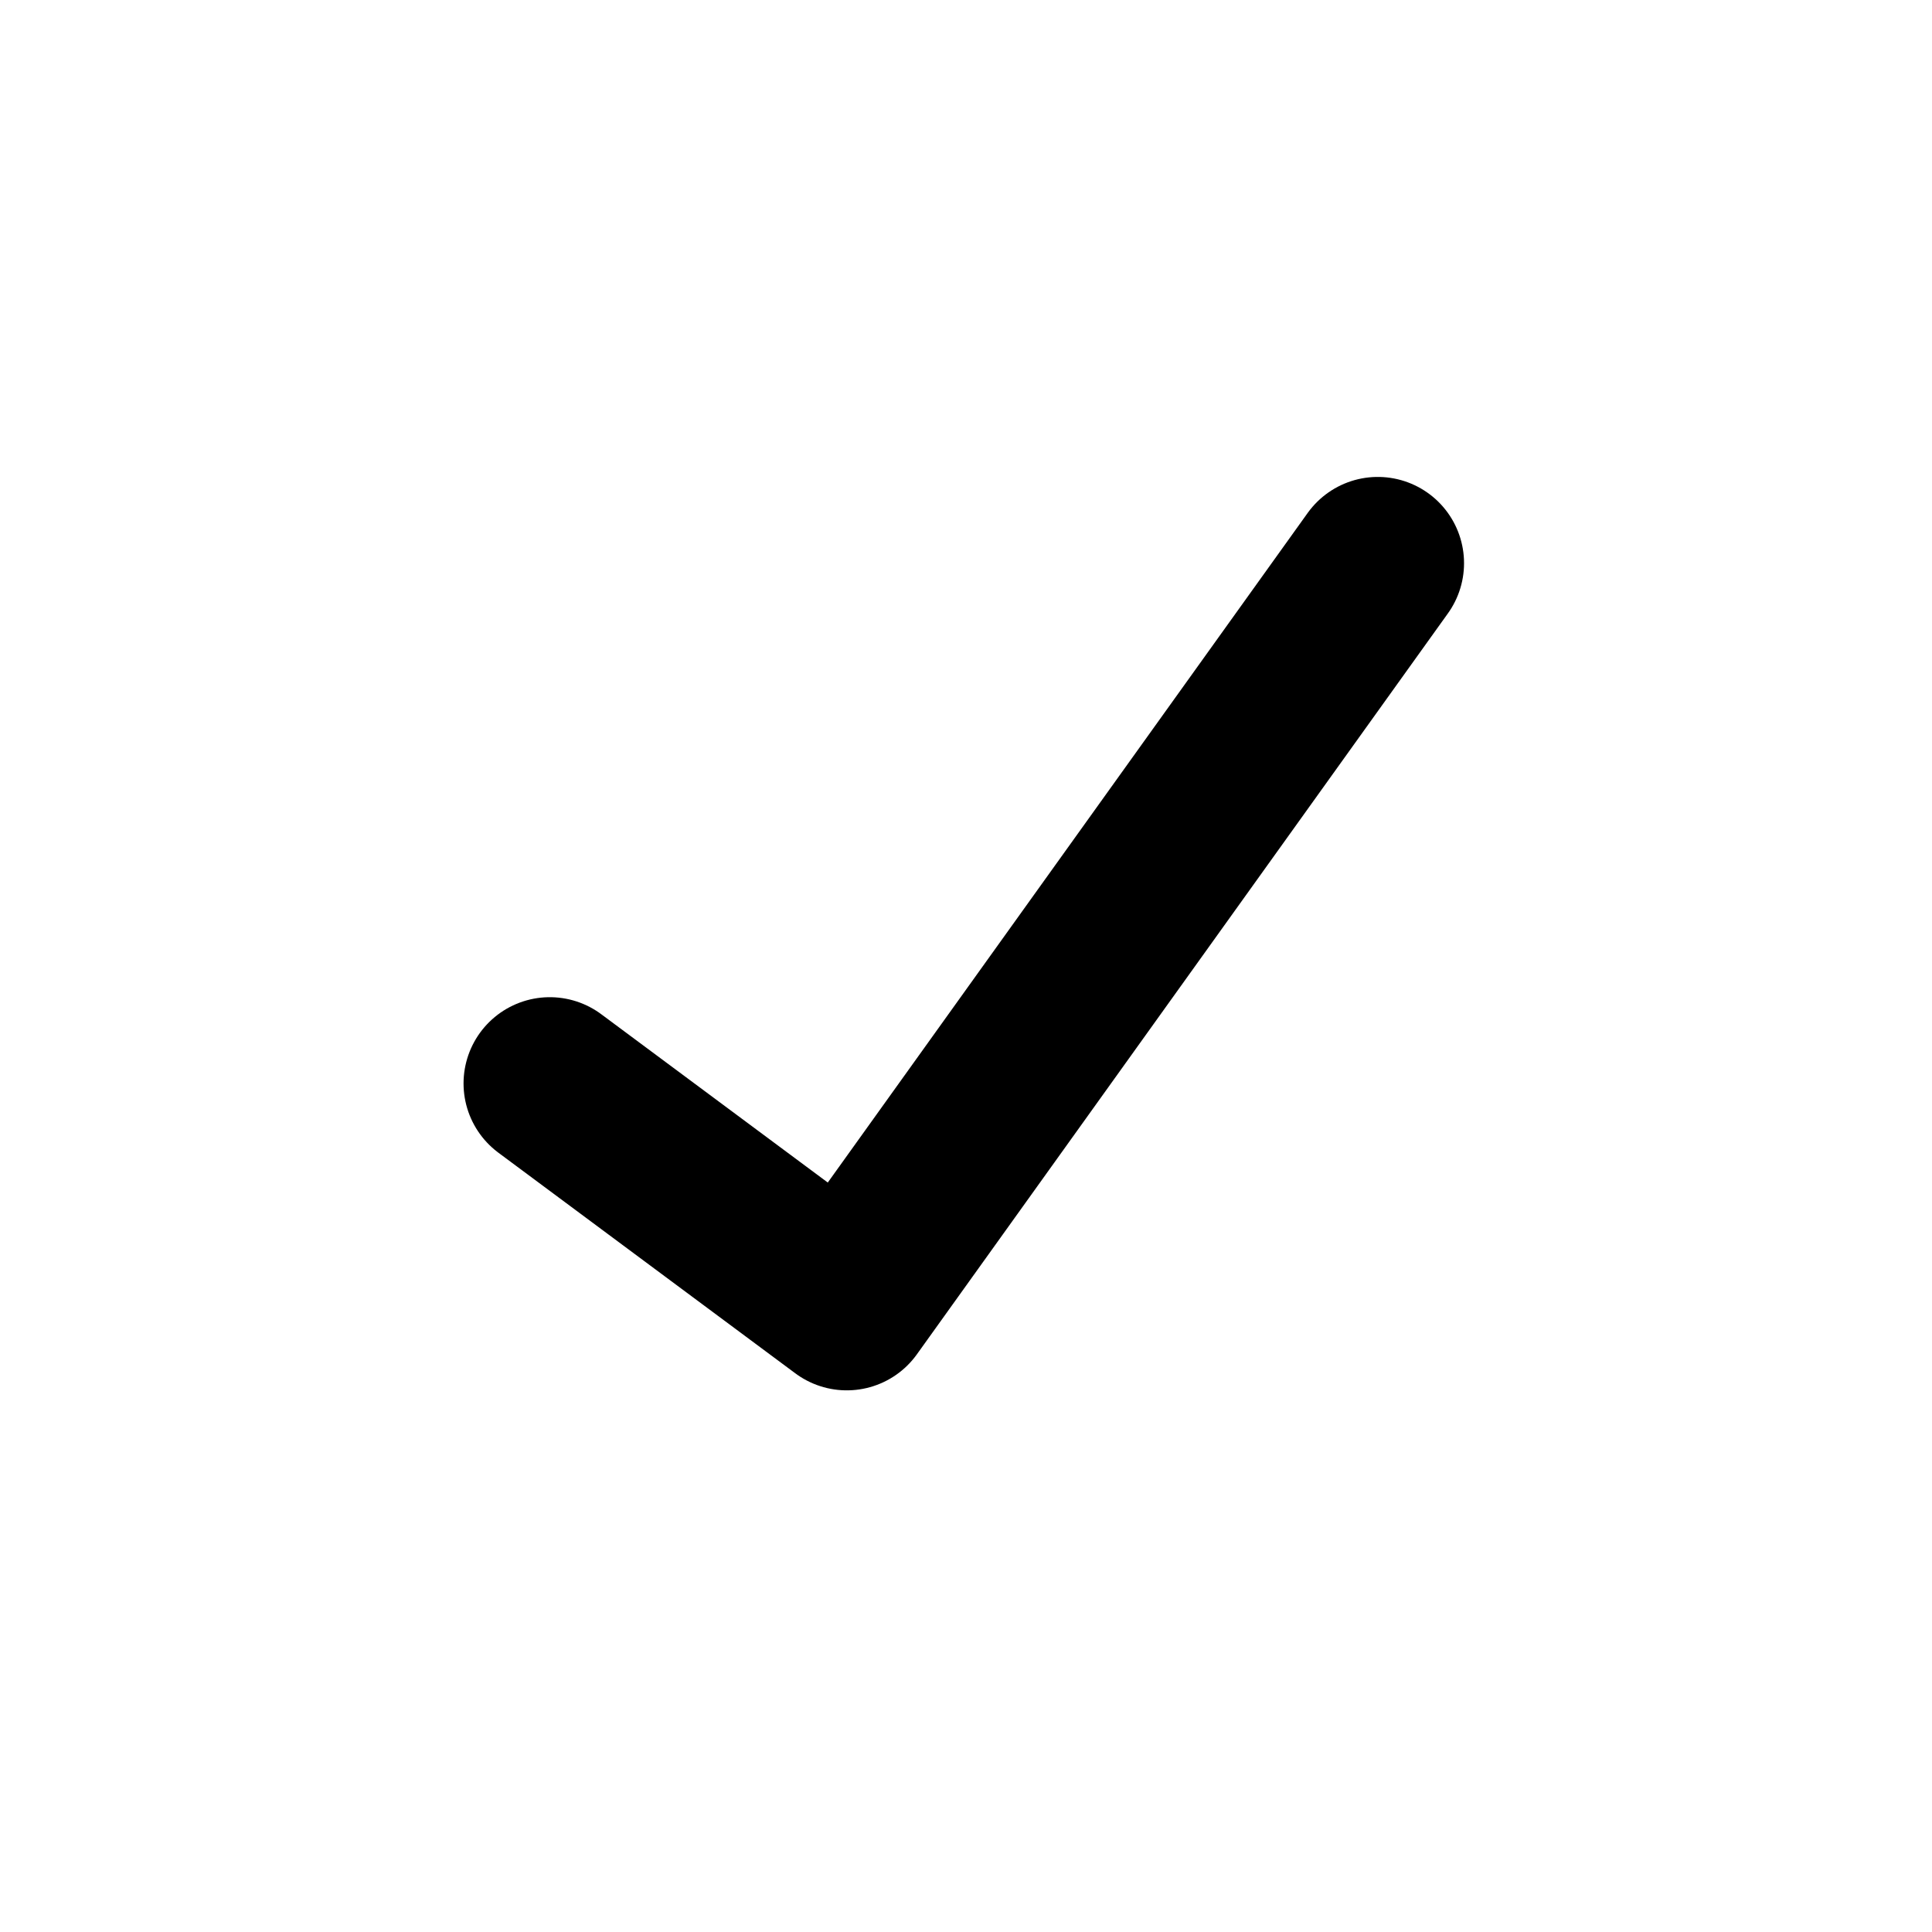
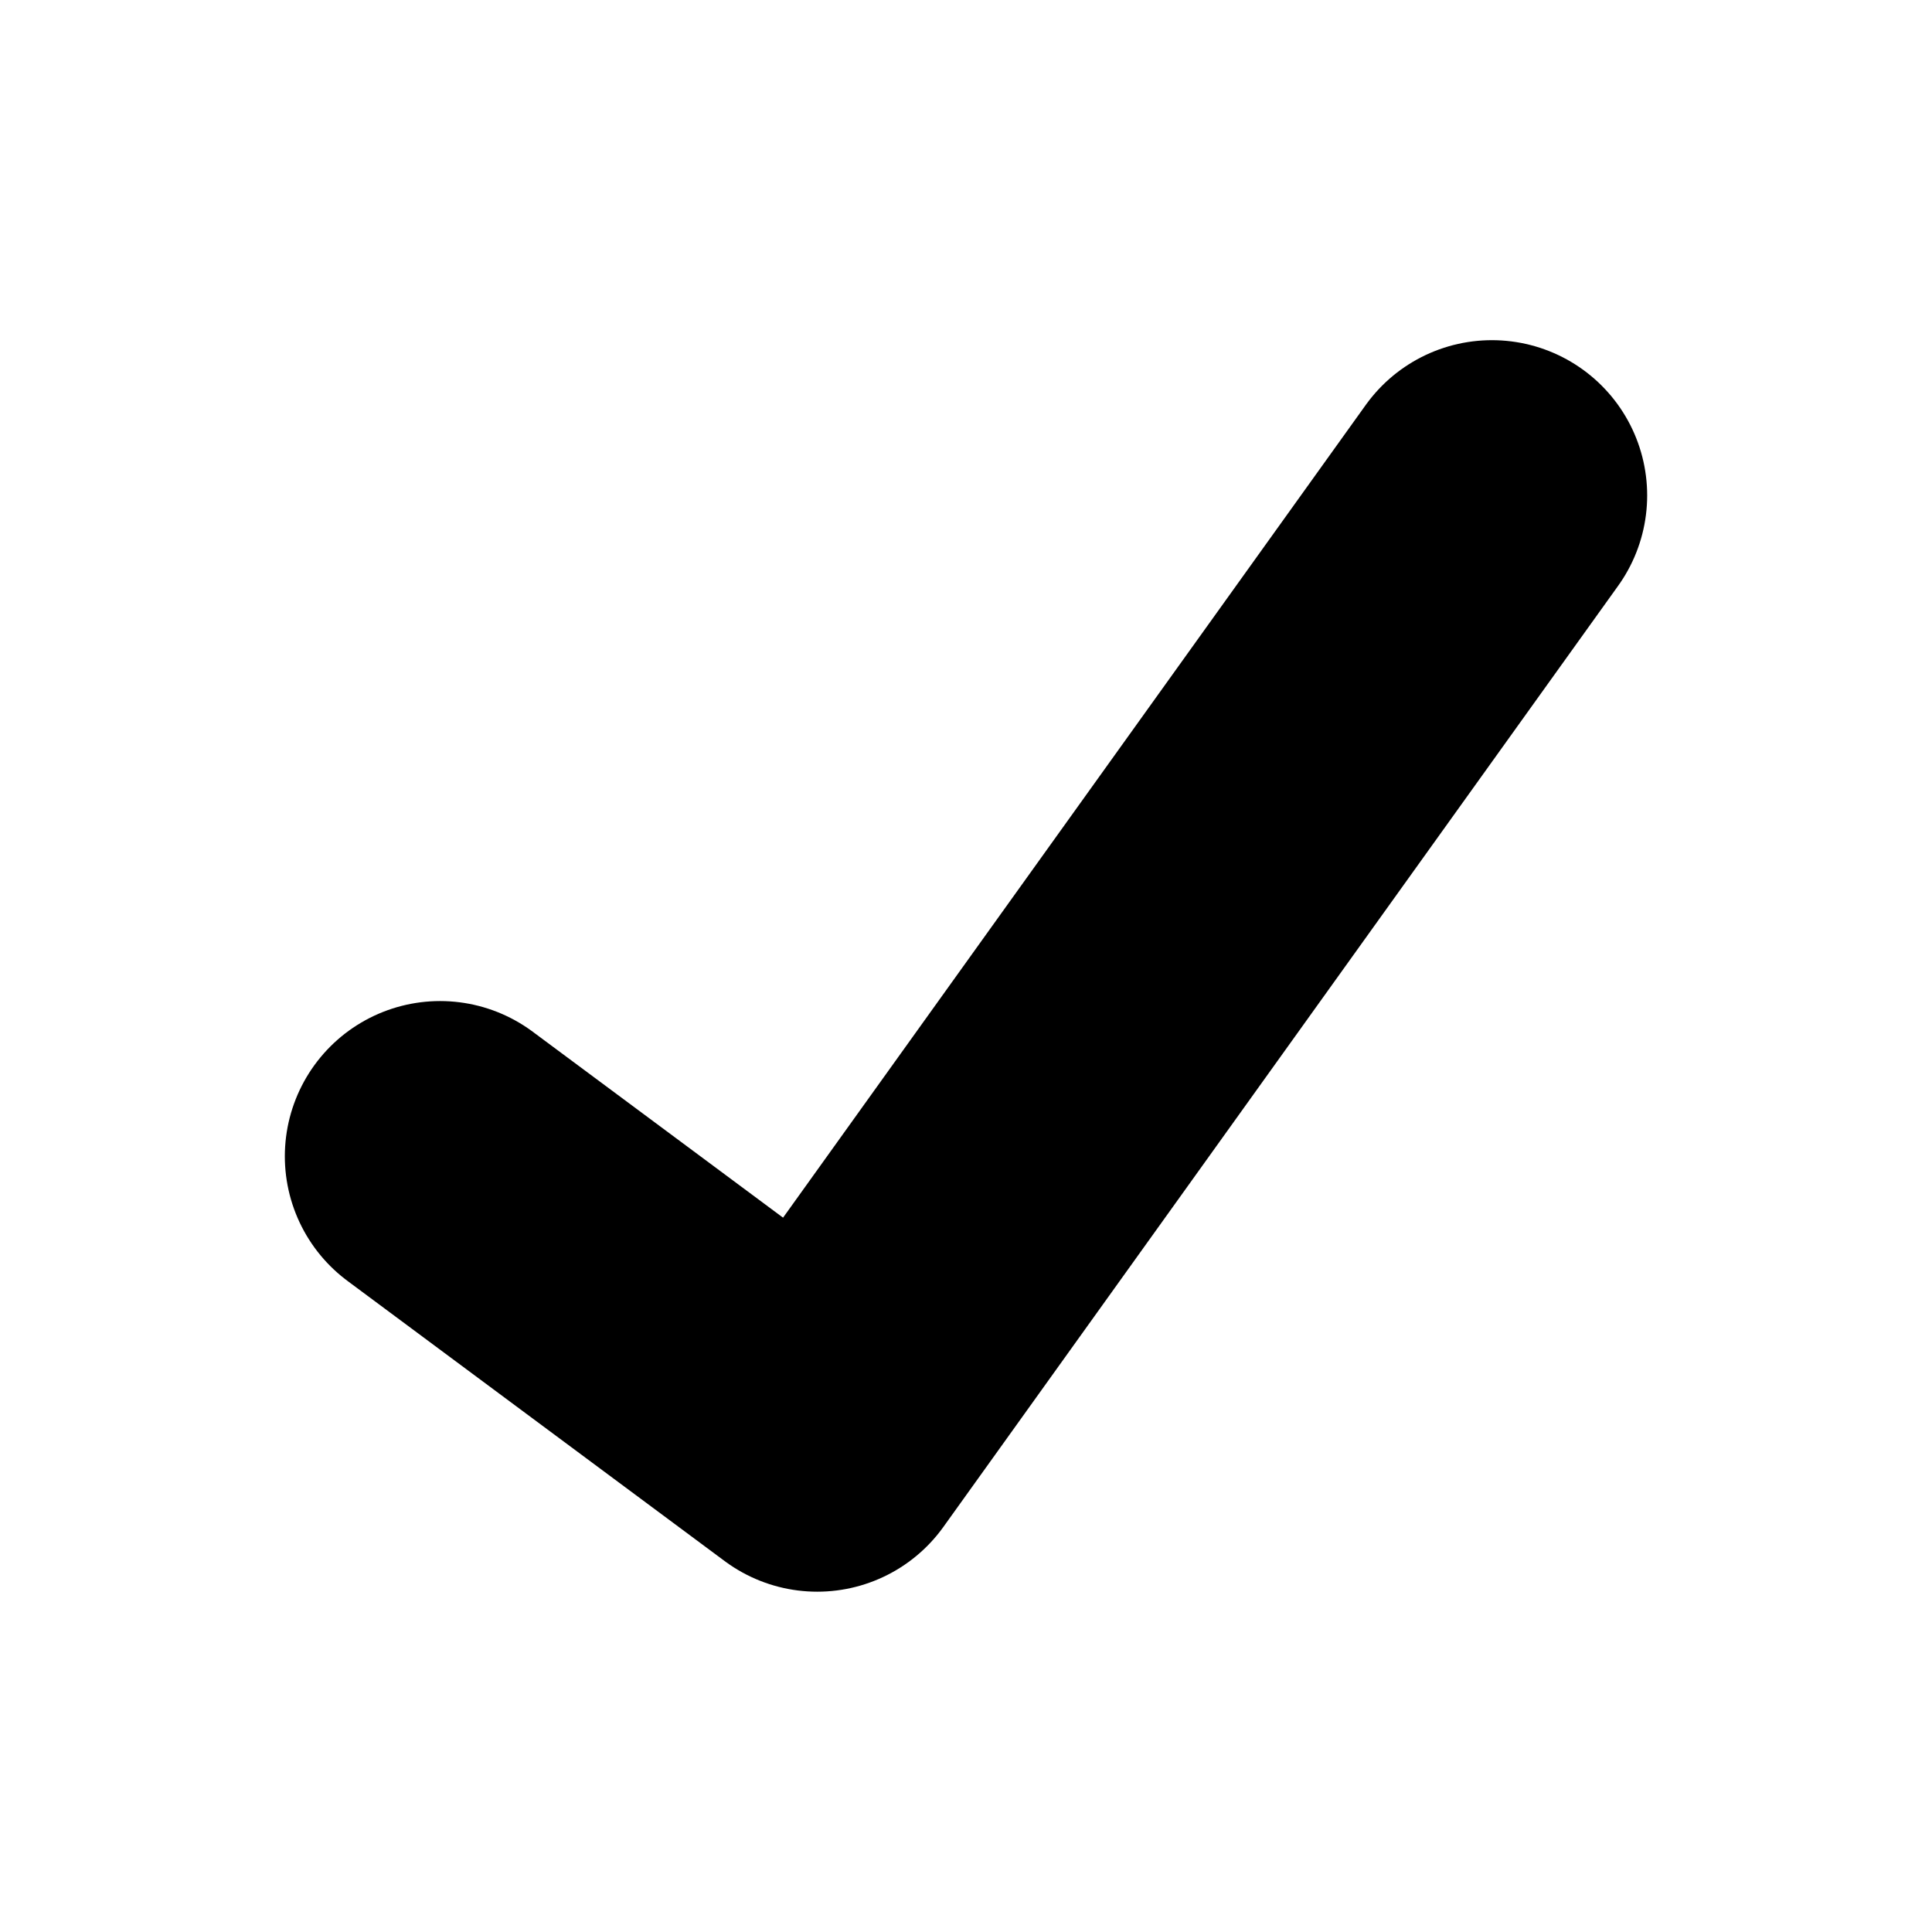
<svg xmlns="http://www.w3.org/2000/svg" width="14" height="14" viewBox="0 0 14 14" fill="none">
-   <path d="M3.984 7.851L6.136 9.45L9.984 4.081" stroke="black" stroke-width="1.25" stroke-linecap="round" stroke-linejoin="round" />
+   <path d="M 3.189 8.379 L 5.922 10.409 L 10.811 3.59" stroke="black" stroke-linecap="round" stroke-linejoin="round" style="stroke-width: 2.25px;" />
</svg>
